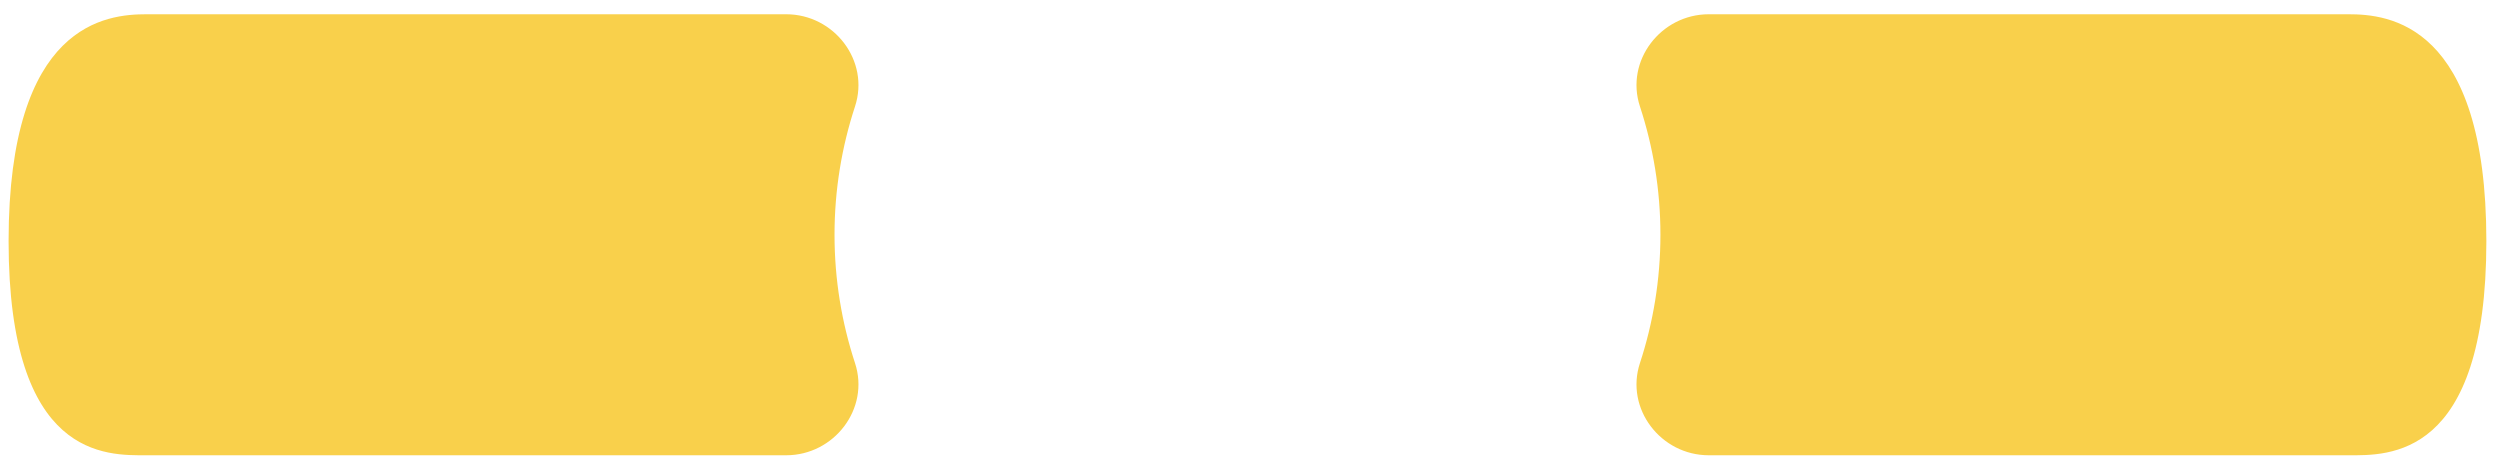
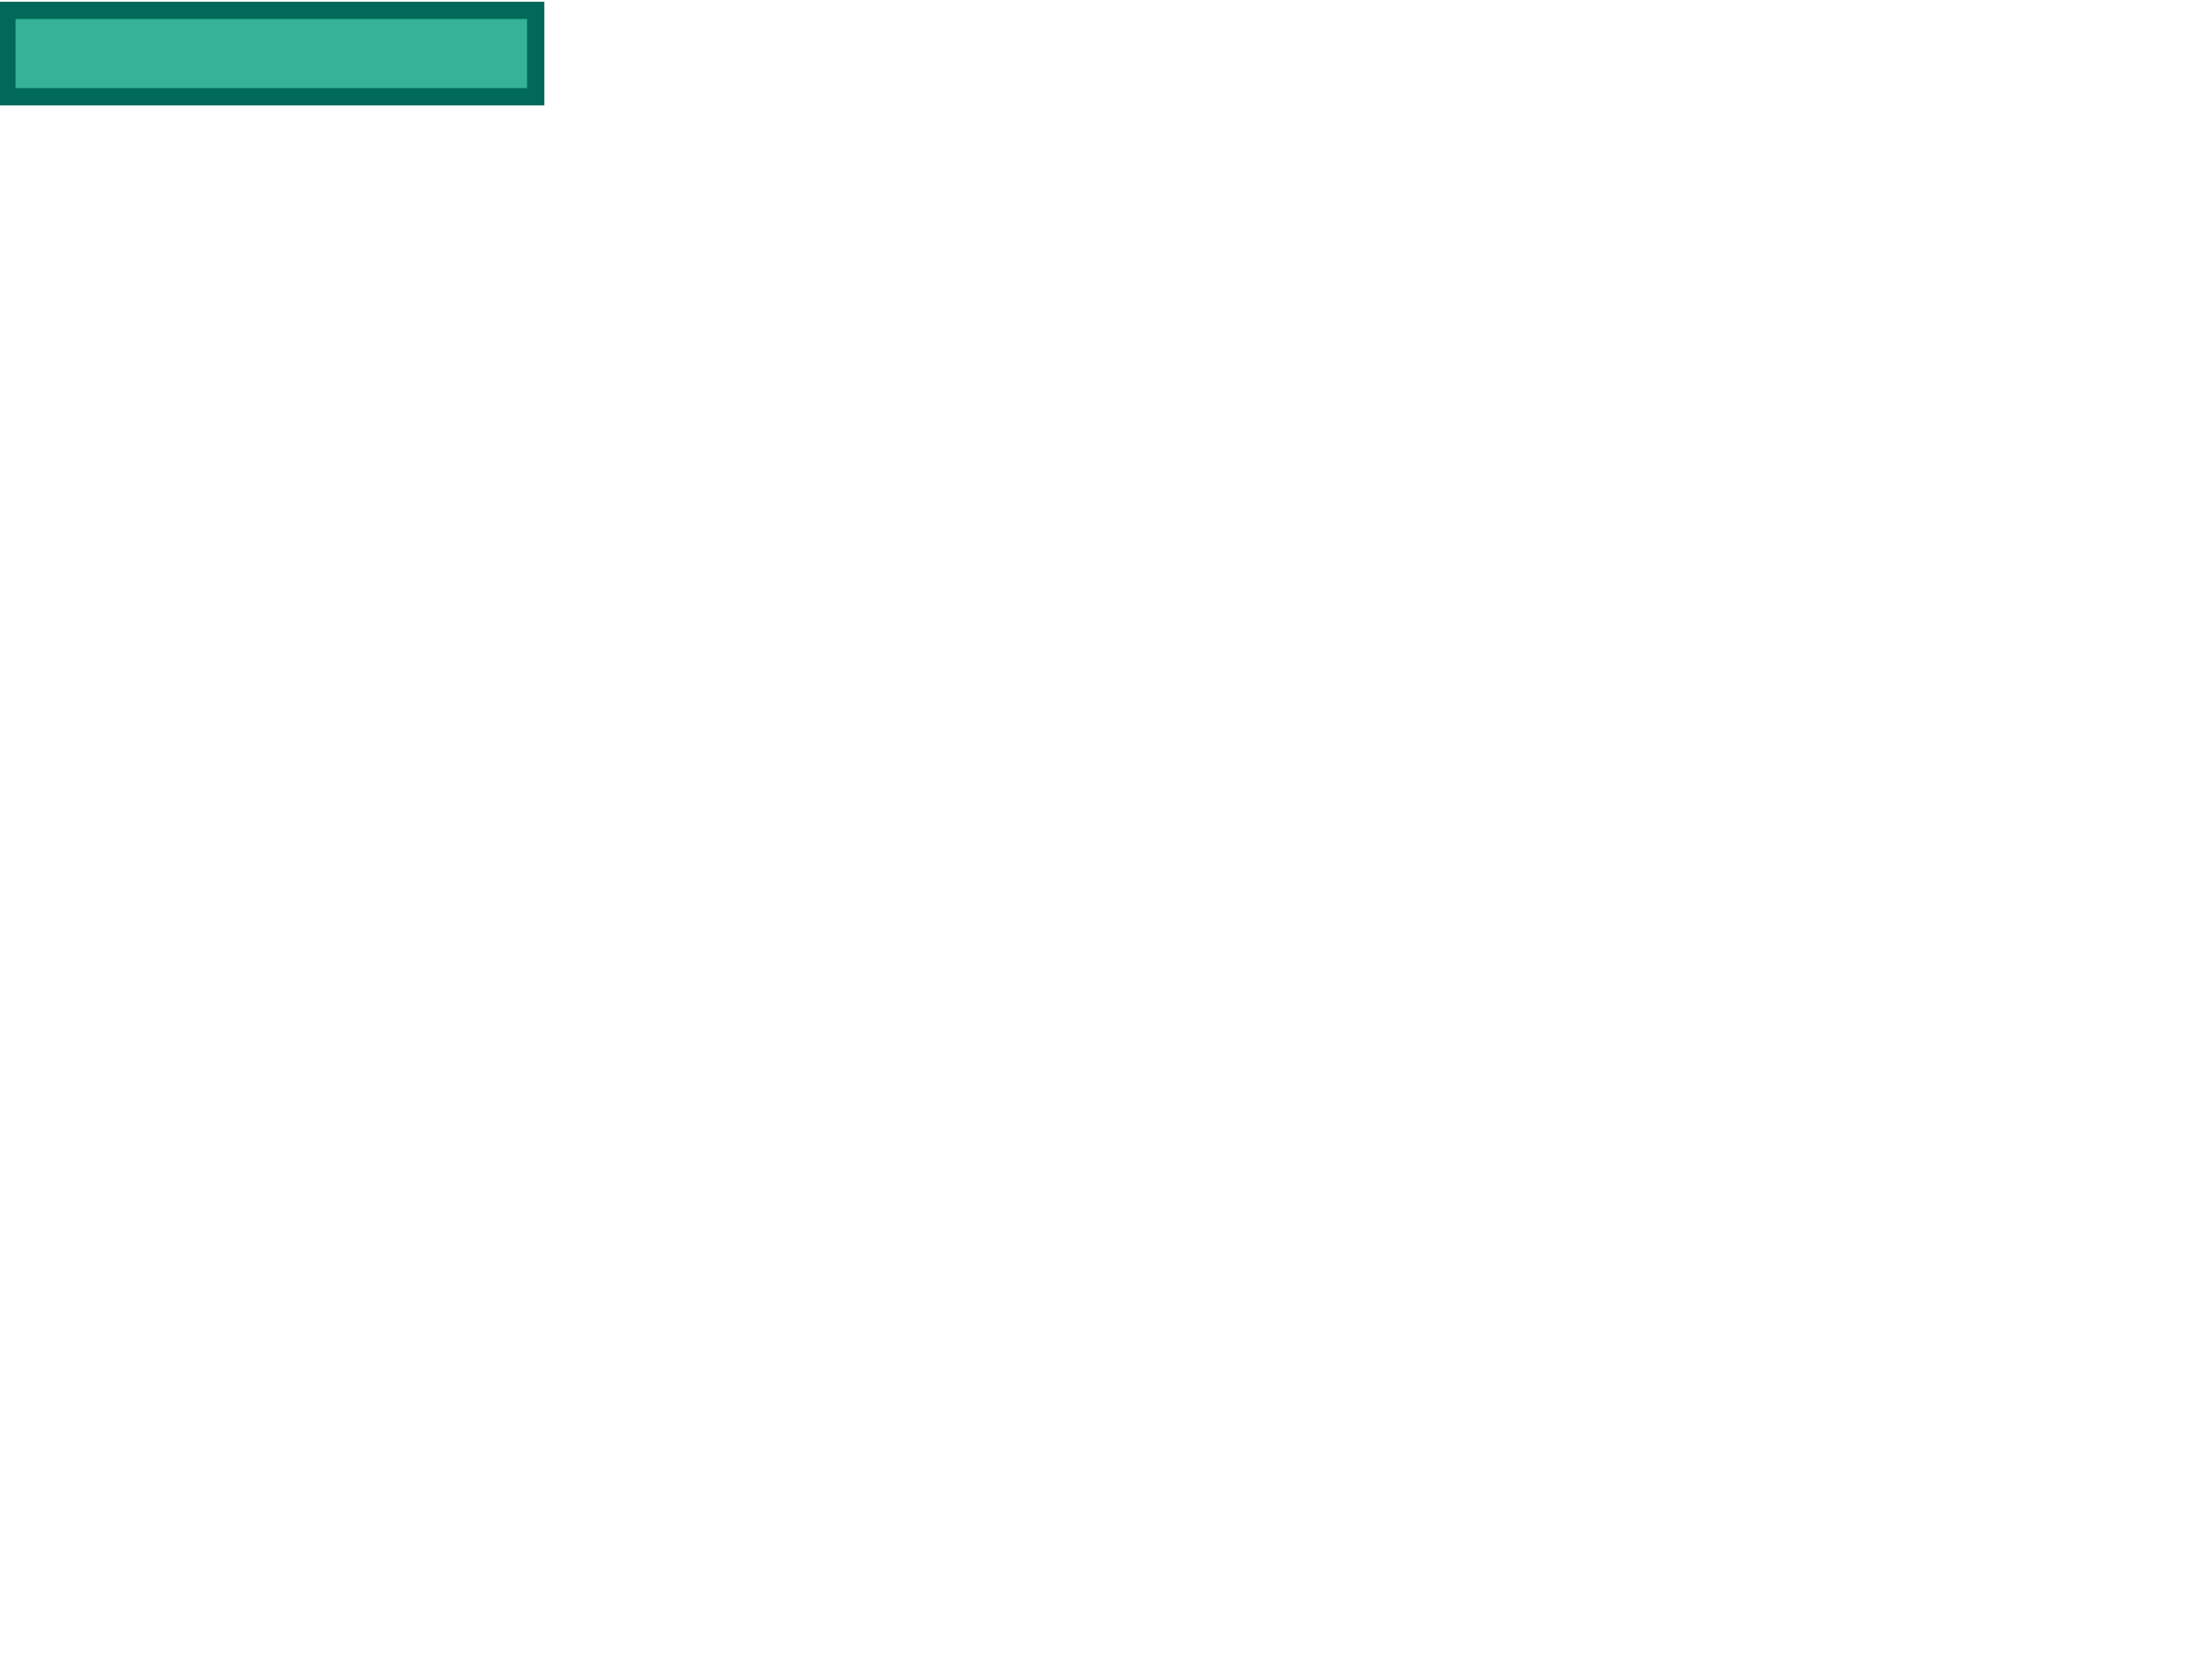
- <svg xmlns="http://www.w3.org/2000/svg" width="158px" height="29px" viewBox="0 0 158 29" version="1.1">
-   <defs />
-   <g id="Page-1" stroke="none" stroke-width="1" fill="none" fill-rule="evenodd">
-     <g id="Imported-Layers-2" transform="translate(-19, -94)" fill="#F9D04B">
-       <g id="Fill-4-+-Fill-5" transform="translate(20, 95)">
-         <path d="M51.742,13.837 C51.742,11.003 52.199,8.279 53.037,5.727 C53.983,2.845 51.719,-0.099 48.686,-0.099 L8.263,-0.099 C5.756,-0.099 -0.457,0.436 -0.457,14.239 C-0.457,28.043 5.756,27.773 8.263,27.773 L48.686,27.773 C51.719,27.773 53.983,24.828 53.037,21.947 C52.199,19.395 51.742,16.671 51.742,13.837" id="Fill-4" />
-         <path d="M102.644,5.727 C101.697,2.845 103.962,-0.099 106.995,-0.099 L147.418,-0.099 C149.925,-0.099 156.138,0.436 156.138,14.239 C156.138,28.043 149.925,27.773 147.418,27.773 L106.995,27.773 C103.962,27.773 101.697,24.828 102.644,21.947 C103.482,19.395 103.939,16.671 103.939,13.837 C103.939,11.003 103.482,8.279 102.644,5.727 Z" id="Fill-5" />
-       </g>
-     </g>
+ <svg xmlns="http://www.w3.org/2000/svg" width="640" height="480">
+   <g>
+     <rect id="svg_12" height="25" width="153" y="3" x="2" stroke-linecap="null" stroke-linejoin="null" stroke-width="5" stroke="#016959" fill="#35b297" />
  </g>
</svg>
